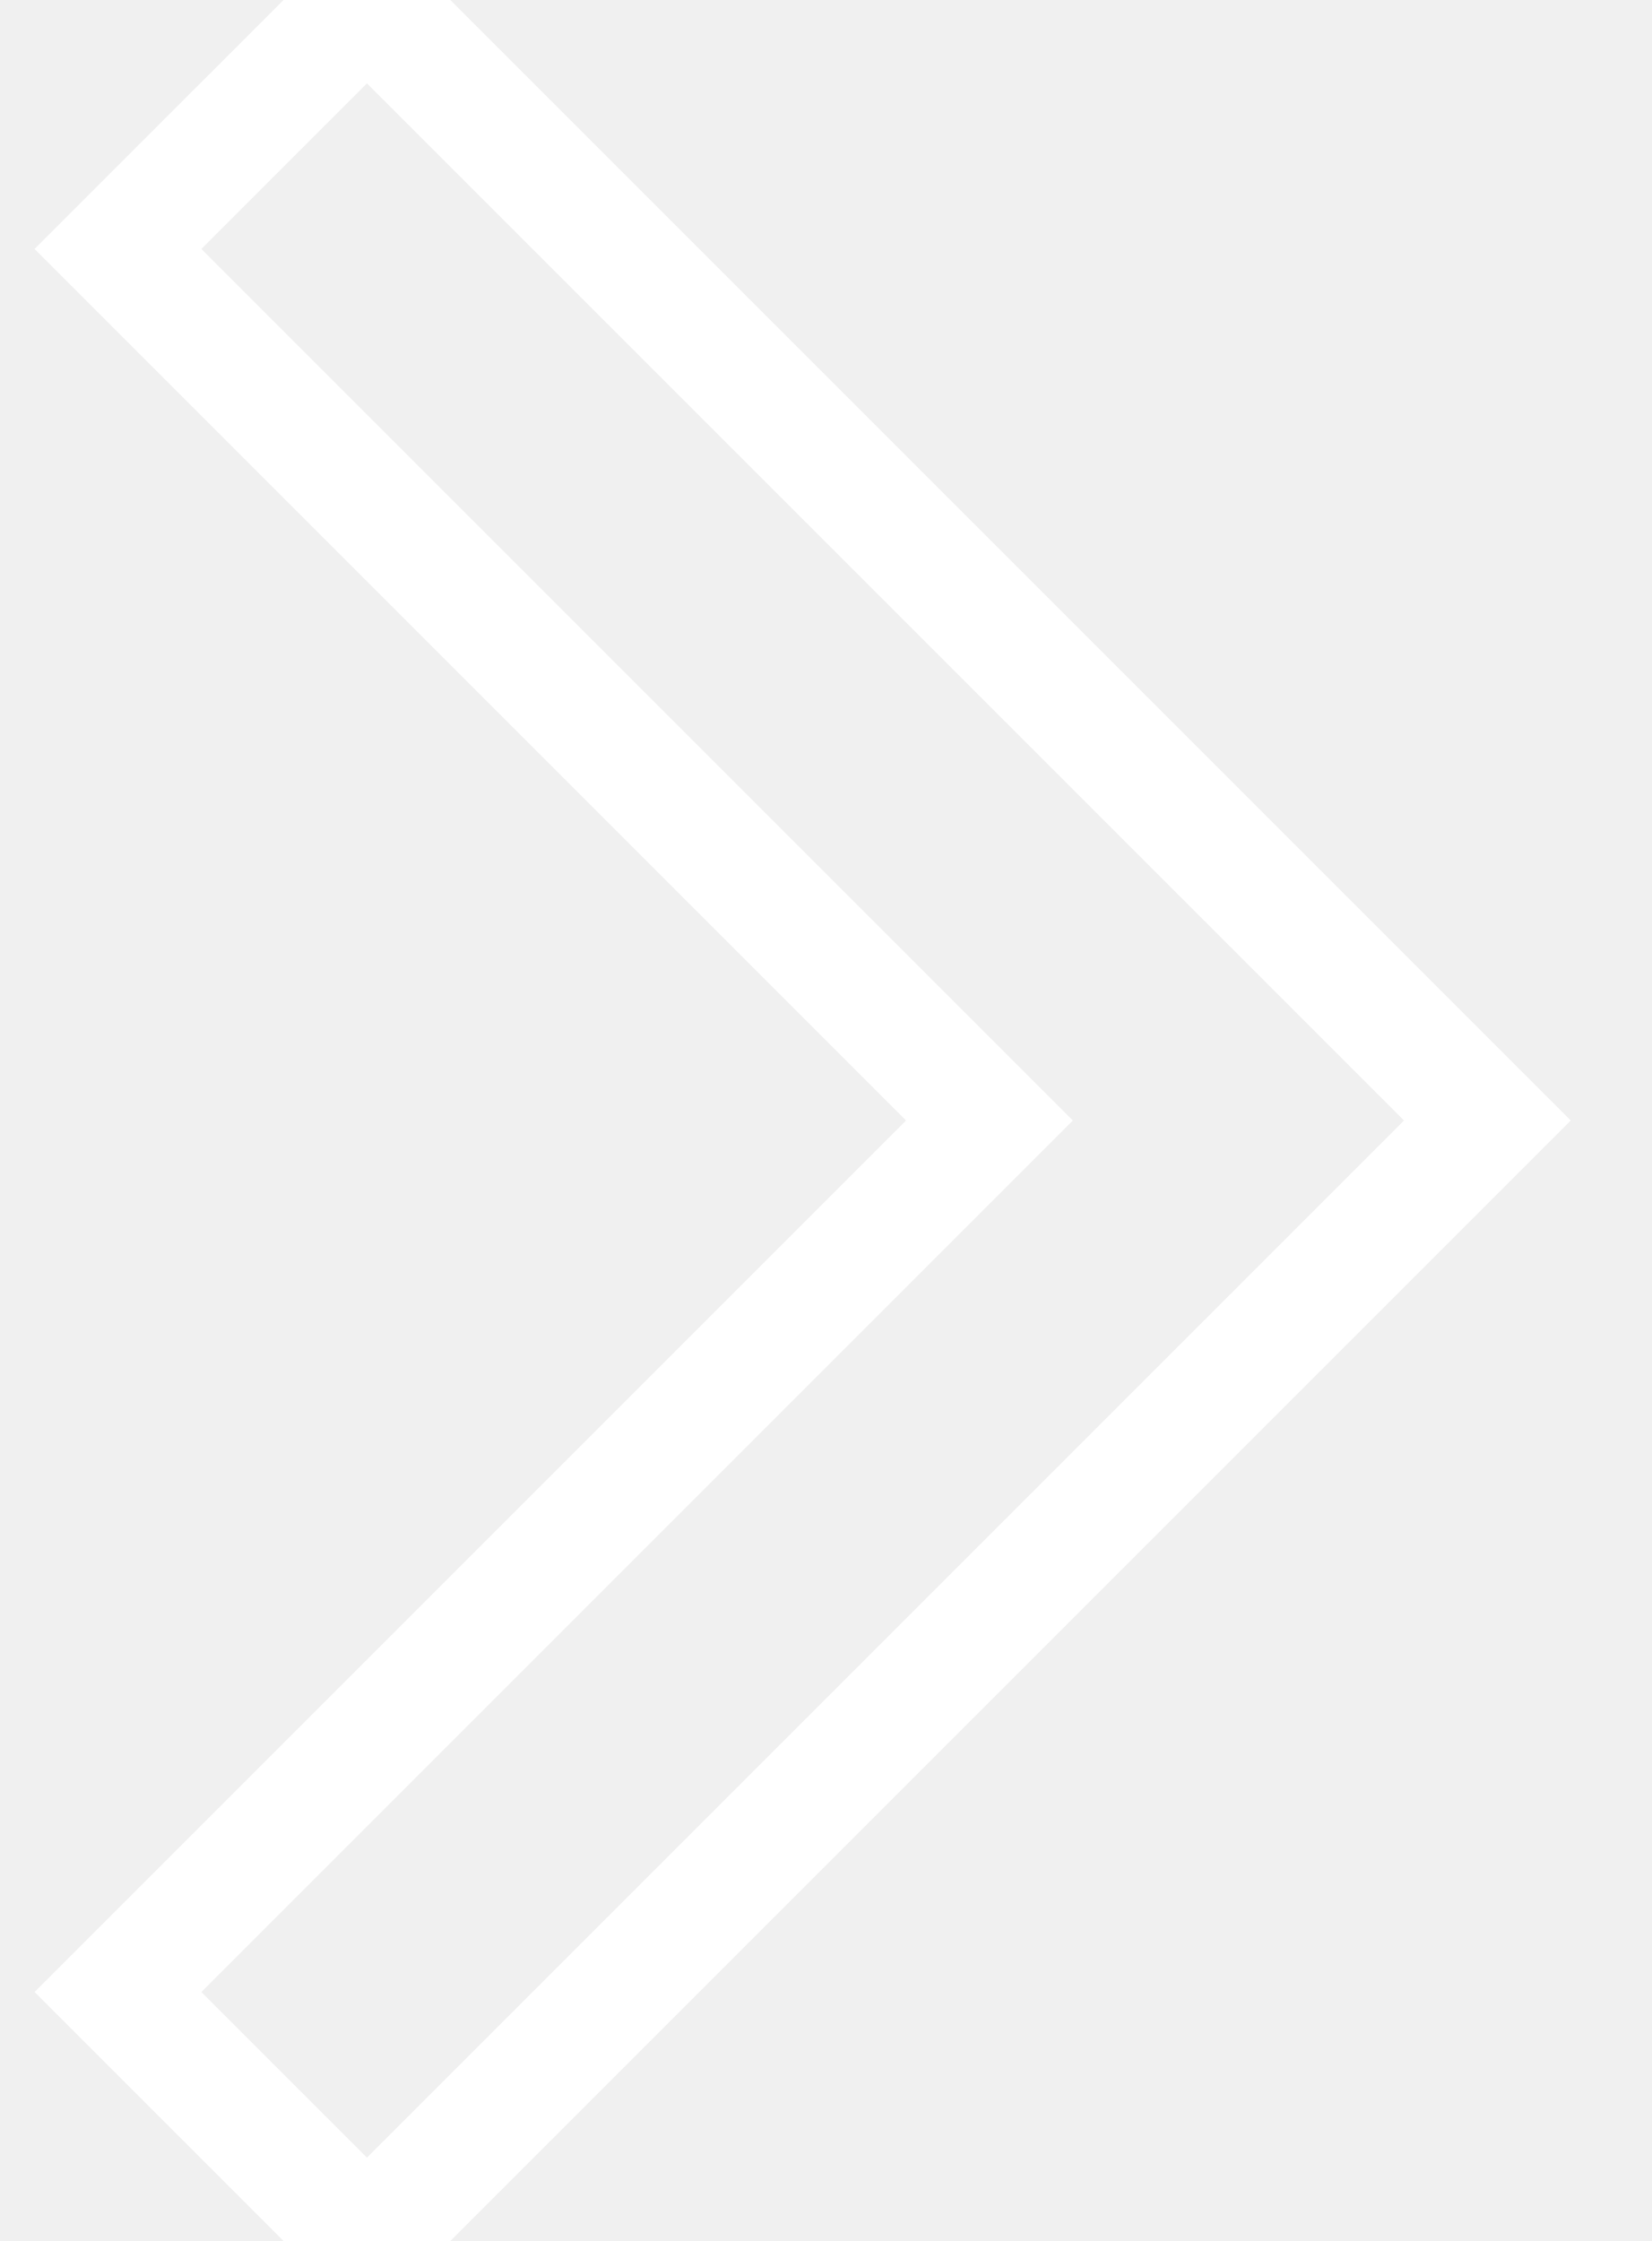
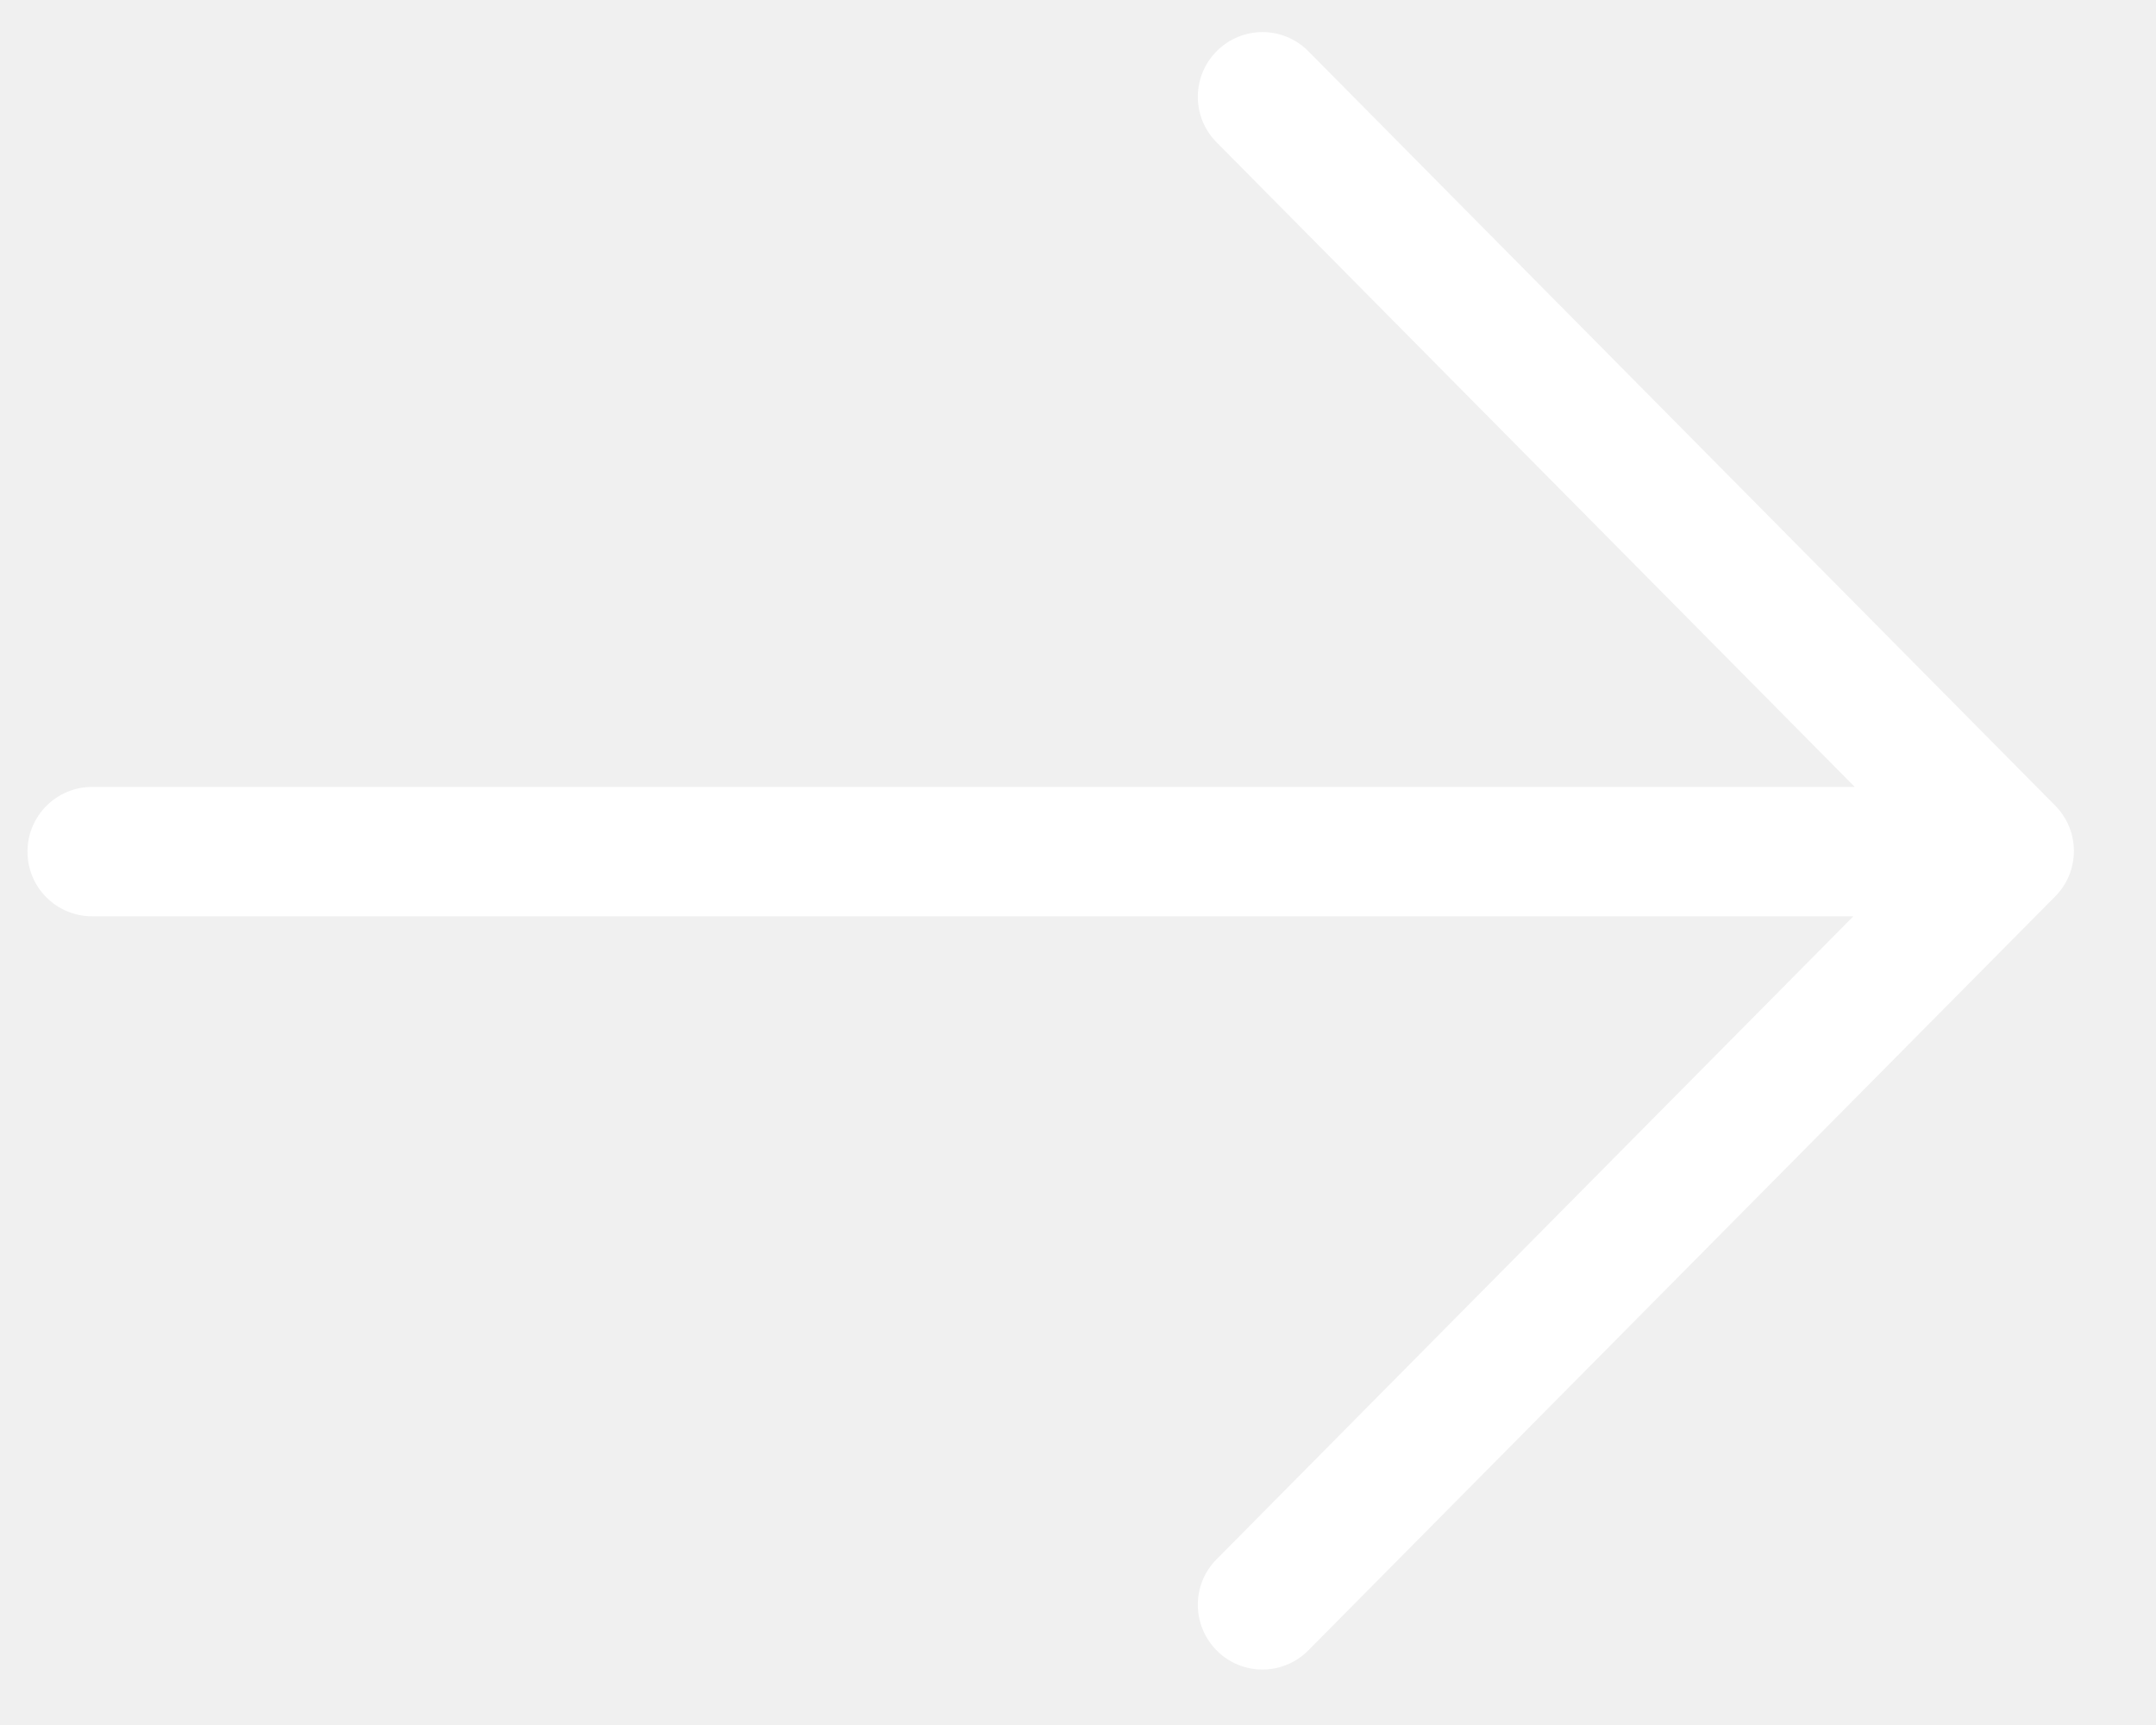
- <svg xmlns="http://www.w3.org/2000/svg" width="14px" height="19px" viewBox="0 0 14 19" version="1.1">
+ <svg xmlns="http://www.w3.org/2000/svg" width="25px" height="20px" viewBox="0 0 25 20" version="1.1">
  <defs />
-   <g id="Welcome" stroke="none" stroke-width="1" fill="none" fill-rule="evenodd">
-     <g id="MediumRisk-Portfolio" transform="translate(-1403, -493)" stroke="#FFFFFF">
-       <path d="M1406.111,493 L1415.611,502.5 L1406.111,512 L1404,509.889 L1411.389,502.5 L1404,495.111 L1406.111,493 Z" id="disclosure-indicator-copy" />
-     </g>
+   <g id="Page-1" stroke="none" stroke-width="1" fill="none" fill-rule="evenodd">
+     <path d="M11.653,21.511 C11.799,21.657 11.991,21.729 12.182,21.729 C12.371,21.729 12.562,21.657 12.709,21.511 L21.453,12.853 C21.748,12.562 21.75,12.087 21.458,11.793 C21.168,11.499 20.691,11.496 20.398,11.788 L12.924,19.188 L12.924,-1.25 C12.924,-1.665 12.588,-2 12.174,-2 C11.759,-2 11.424,-1.665 11.424,-1.25 L11.424,19.172 L3.969,11.788 C3.676,11.496 3.201,11.499 2.908,11.793 C2.616,12.087 2.619,12.562 2.914,12.853 L11.653,21.511 L11.653,21.511 Z" id="Fill-109" fill="#FFFFFF" transform="translate(12.18325, 9.8645) rotate(-90) translate(-12.18325, -9.8645) " />
  </g>
</svg>
